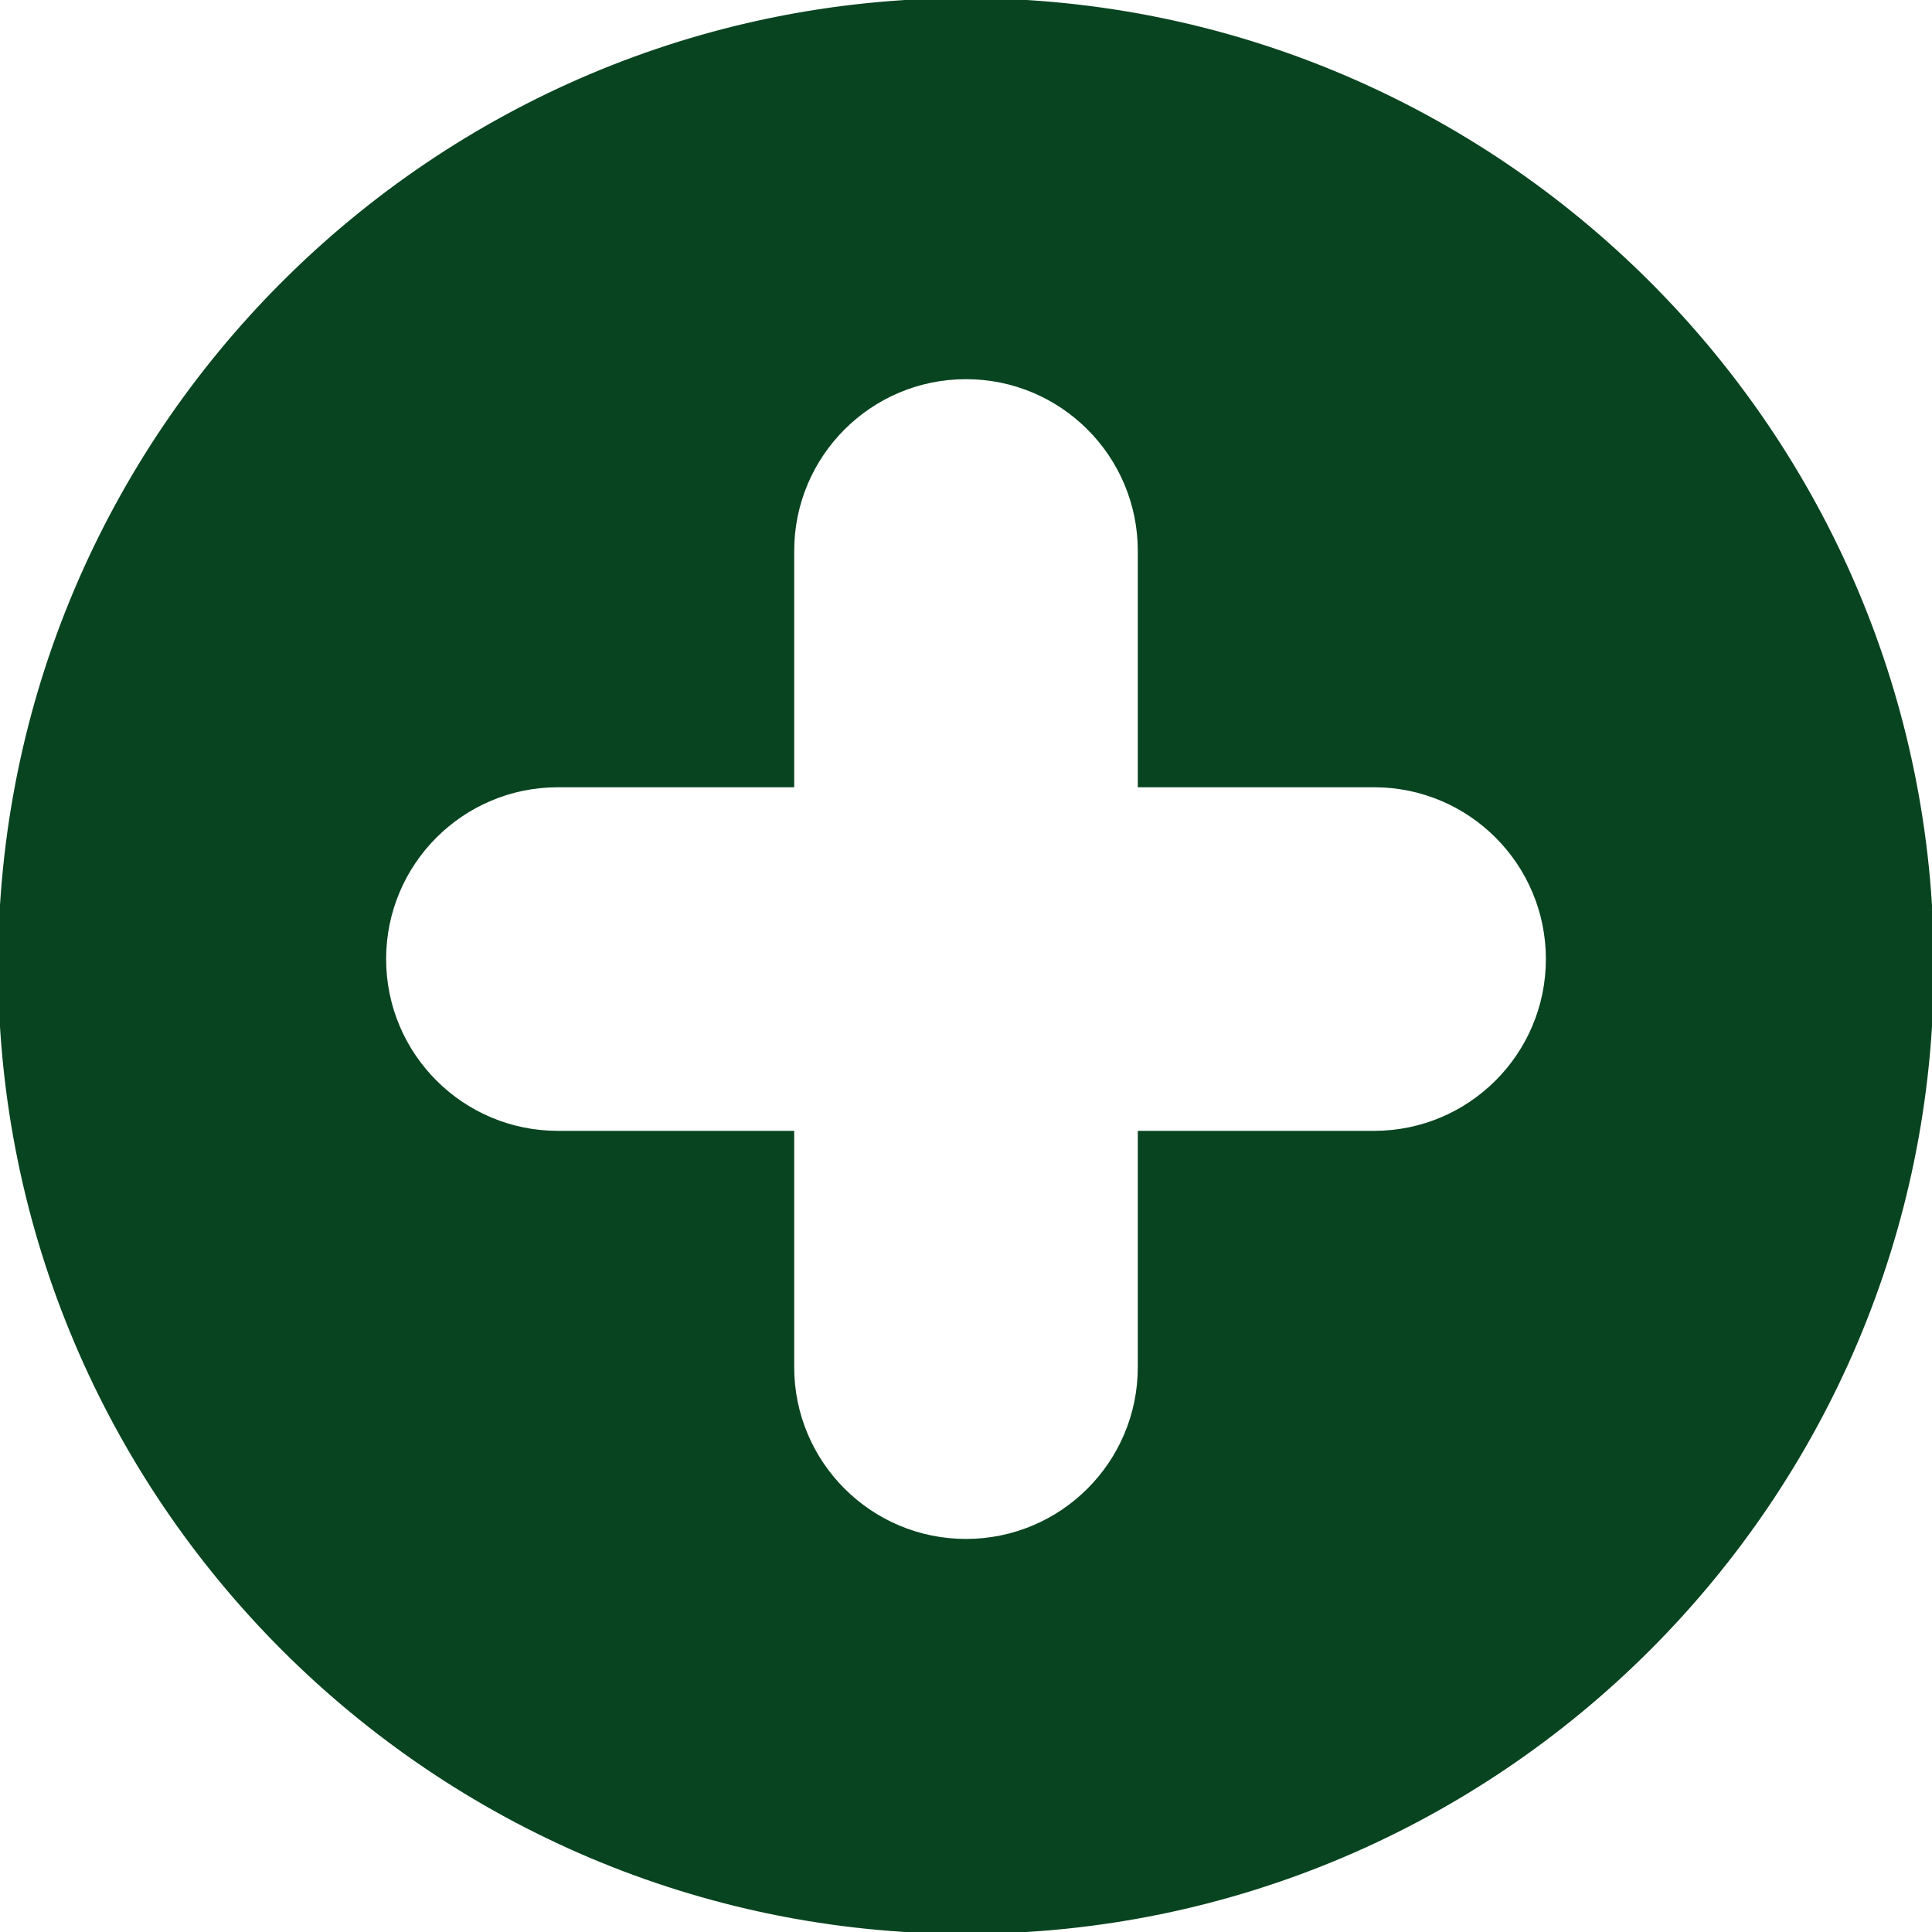
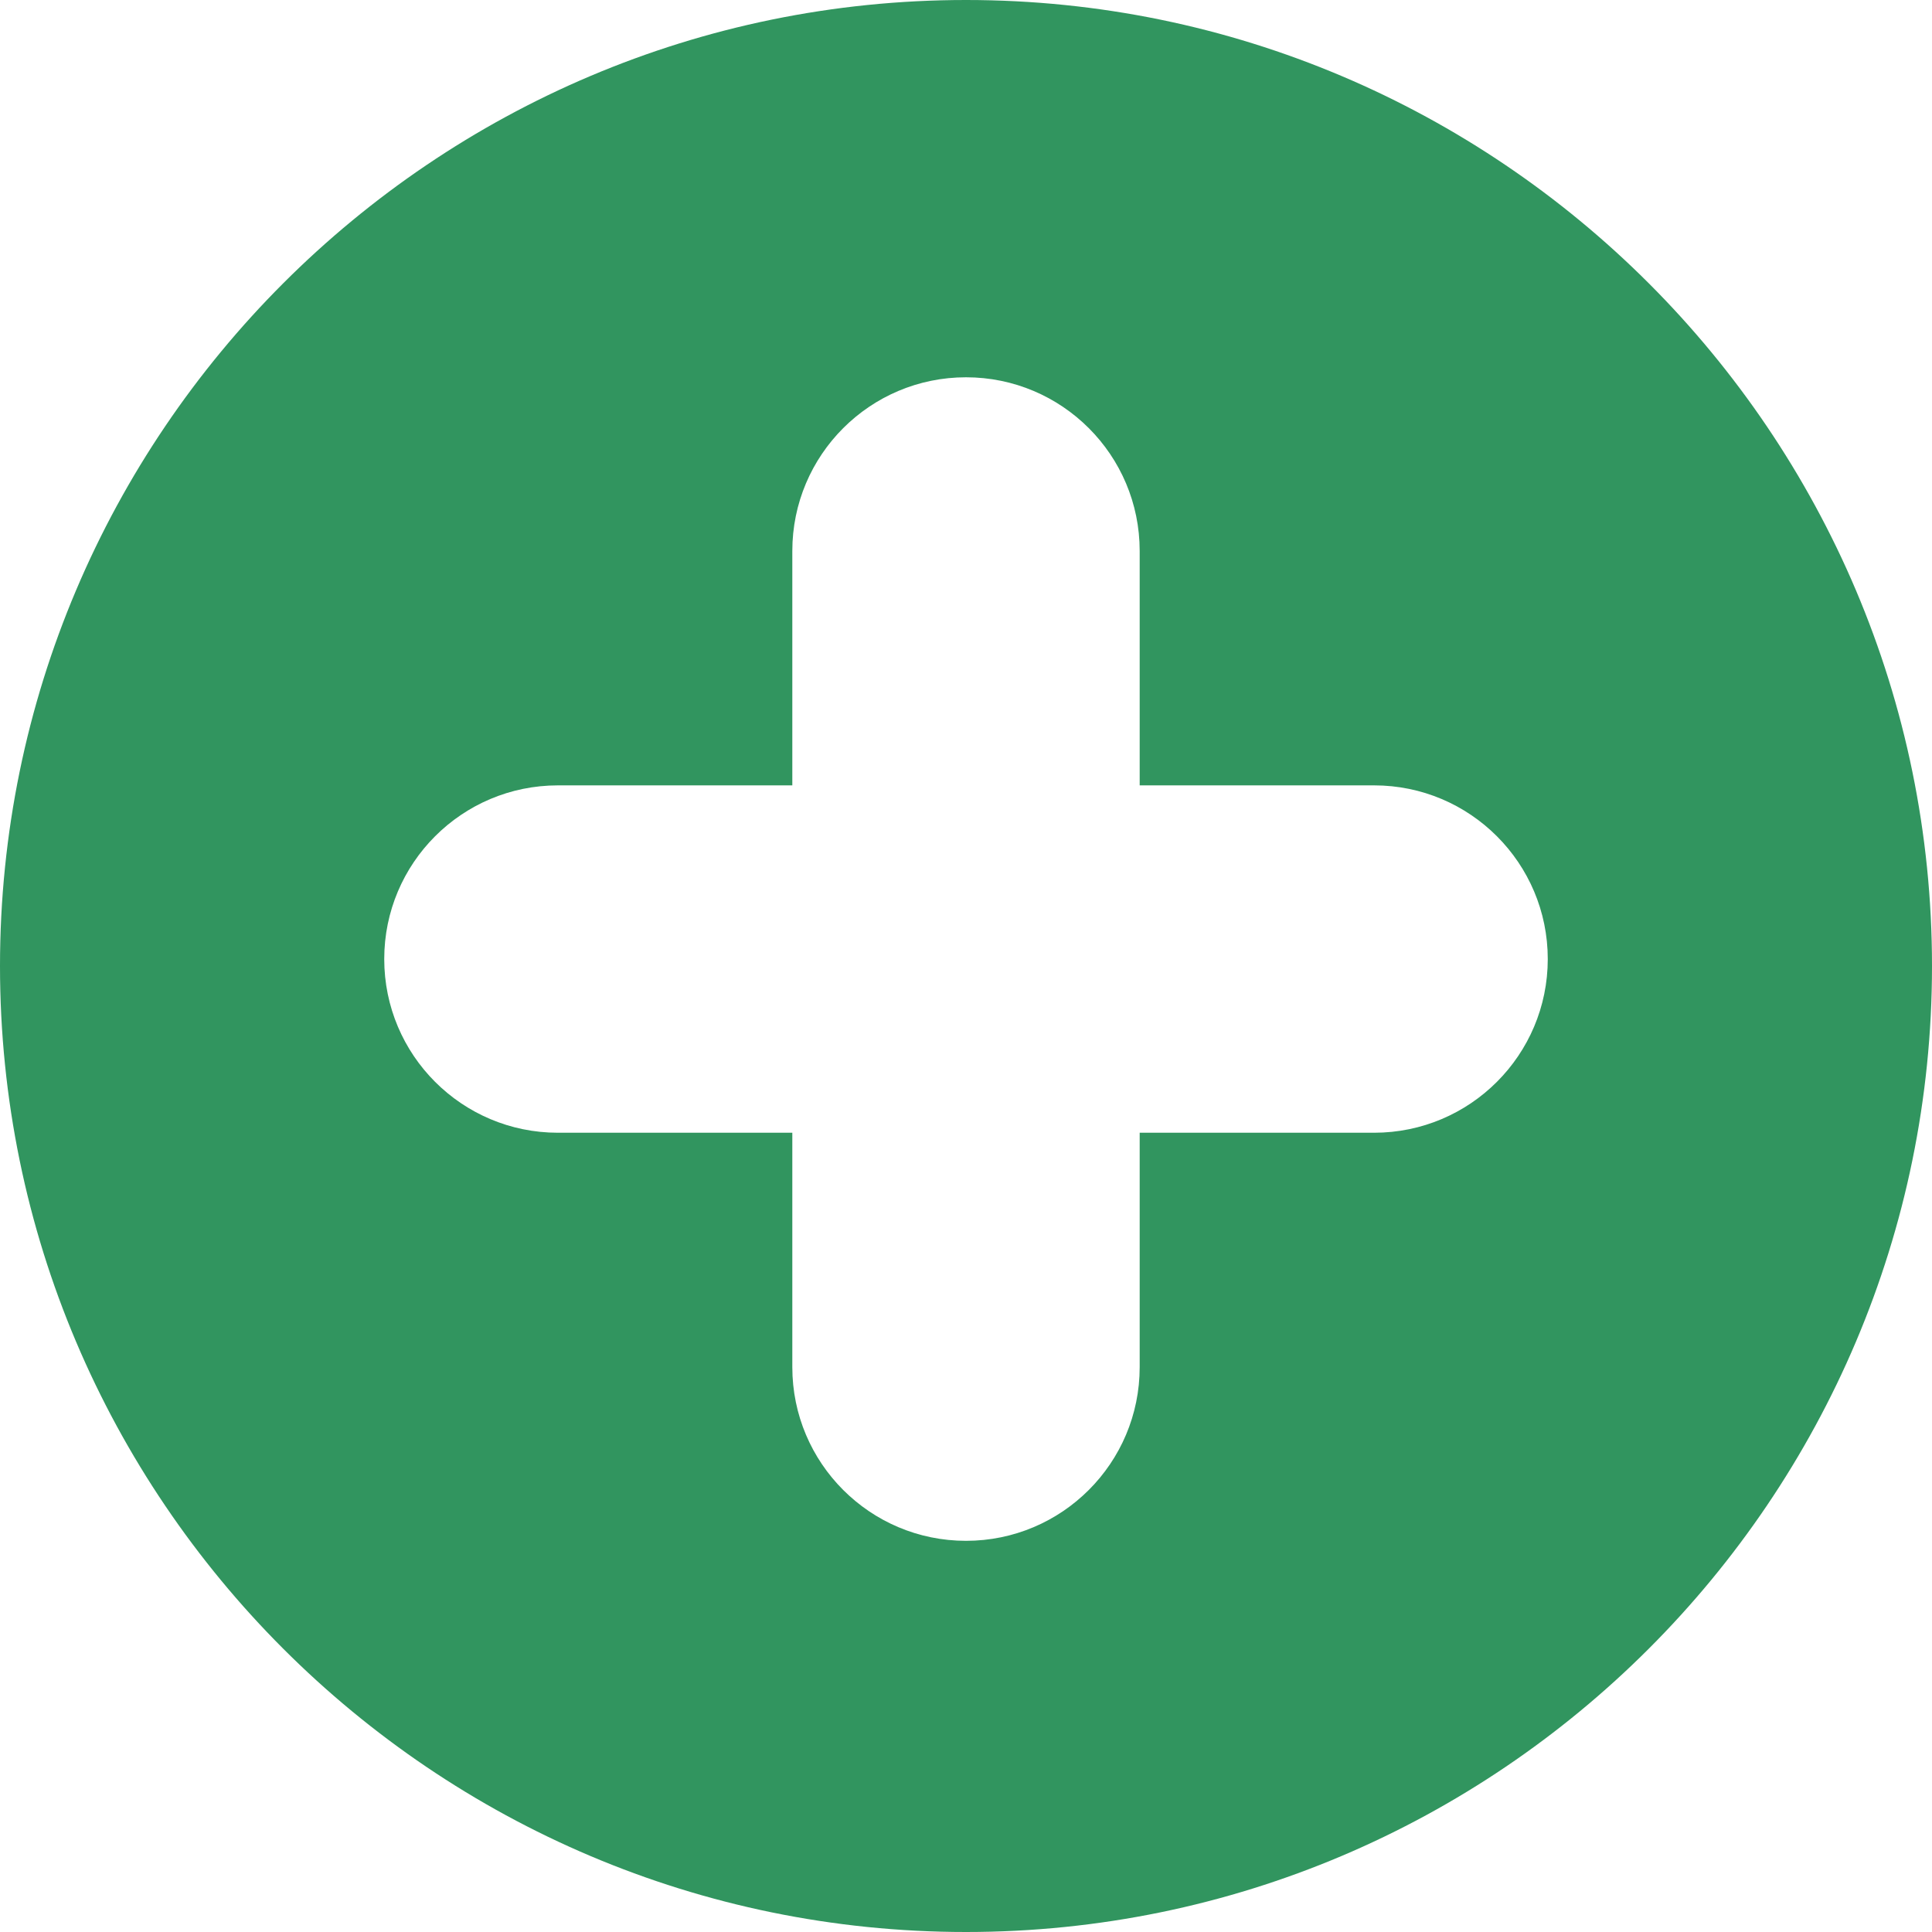
- <svg xmlns="http://www.w3.org/2000/svg" fill="#084420" height="800px" width="800px" version="1.1" id="Layer_1" viewBox="0 0 512 512" xml:space="preserve" stroke="#084420">
+ <svg xmlns="http://www.w3.org/2000/svg" fill="#31955F" height="800px" width="800px" version="1.1" id="Layer_1" viewBox="0 0 512 512" xml:space="preserve">
  <g id="SVGRepo_bgCarrier" stroke-width="0" />
  <g id="SVGRepo_tracerCarrier" stroke-linecap="round" stroke-linejoin="round" />
  <g id="SVGRepo_iconCarrier">
    <g>
      <g>
        <path d="M256,0C114.841,0,0,114.841,0,256s114.841,256,256,256s256-114.841,256-256S397.159,0,256,0z M364.146,300.188h-62.118 v62.118c0,25.42-20.608,46.028-46.028,46.028s-46.028-20.608-46.028-46.028v-62.118h-62.118c-25.42,0-46.028-20.608-46.028-46.028 s20.608-46.028,46.028-46.028h62.118v-62.119c0-25.42,20.608-46.028,46.028-46.028s46.028,20.608,46.028,46.028v62.118h62.118 c25.42,0,46.028,20.608,46.028,46.028C410.175,279.579,389.567,300.188,364.146,300.188z" />
      </g>
    </g>
  </g>
</svg>
